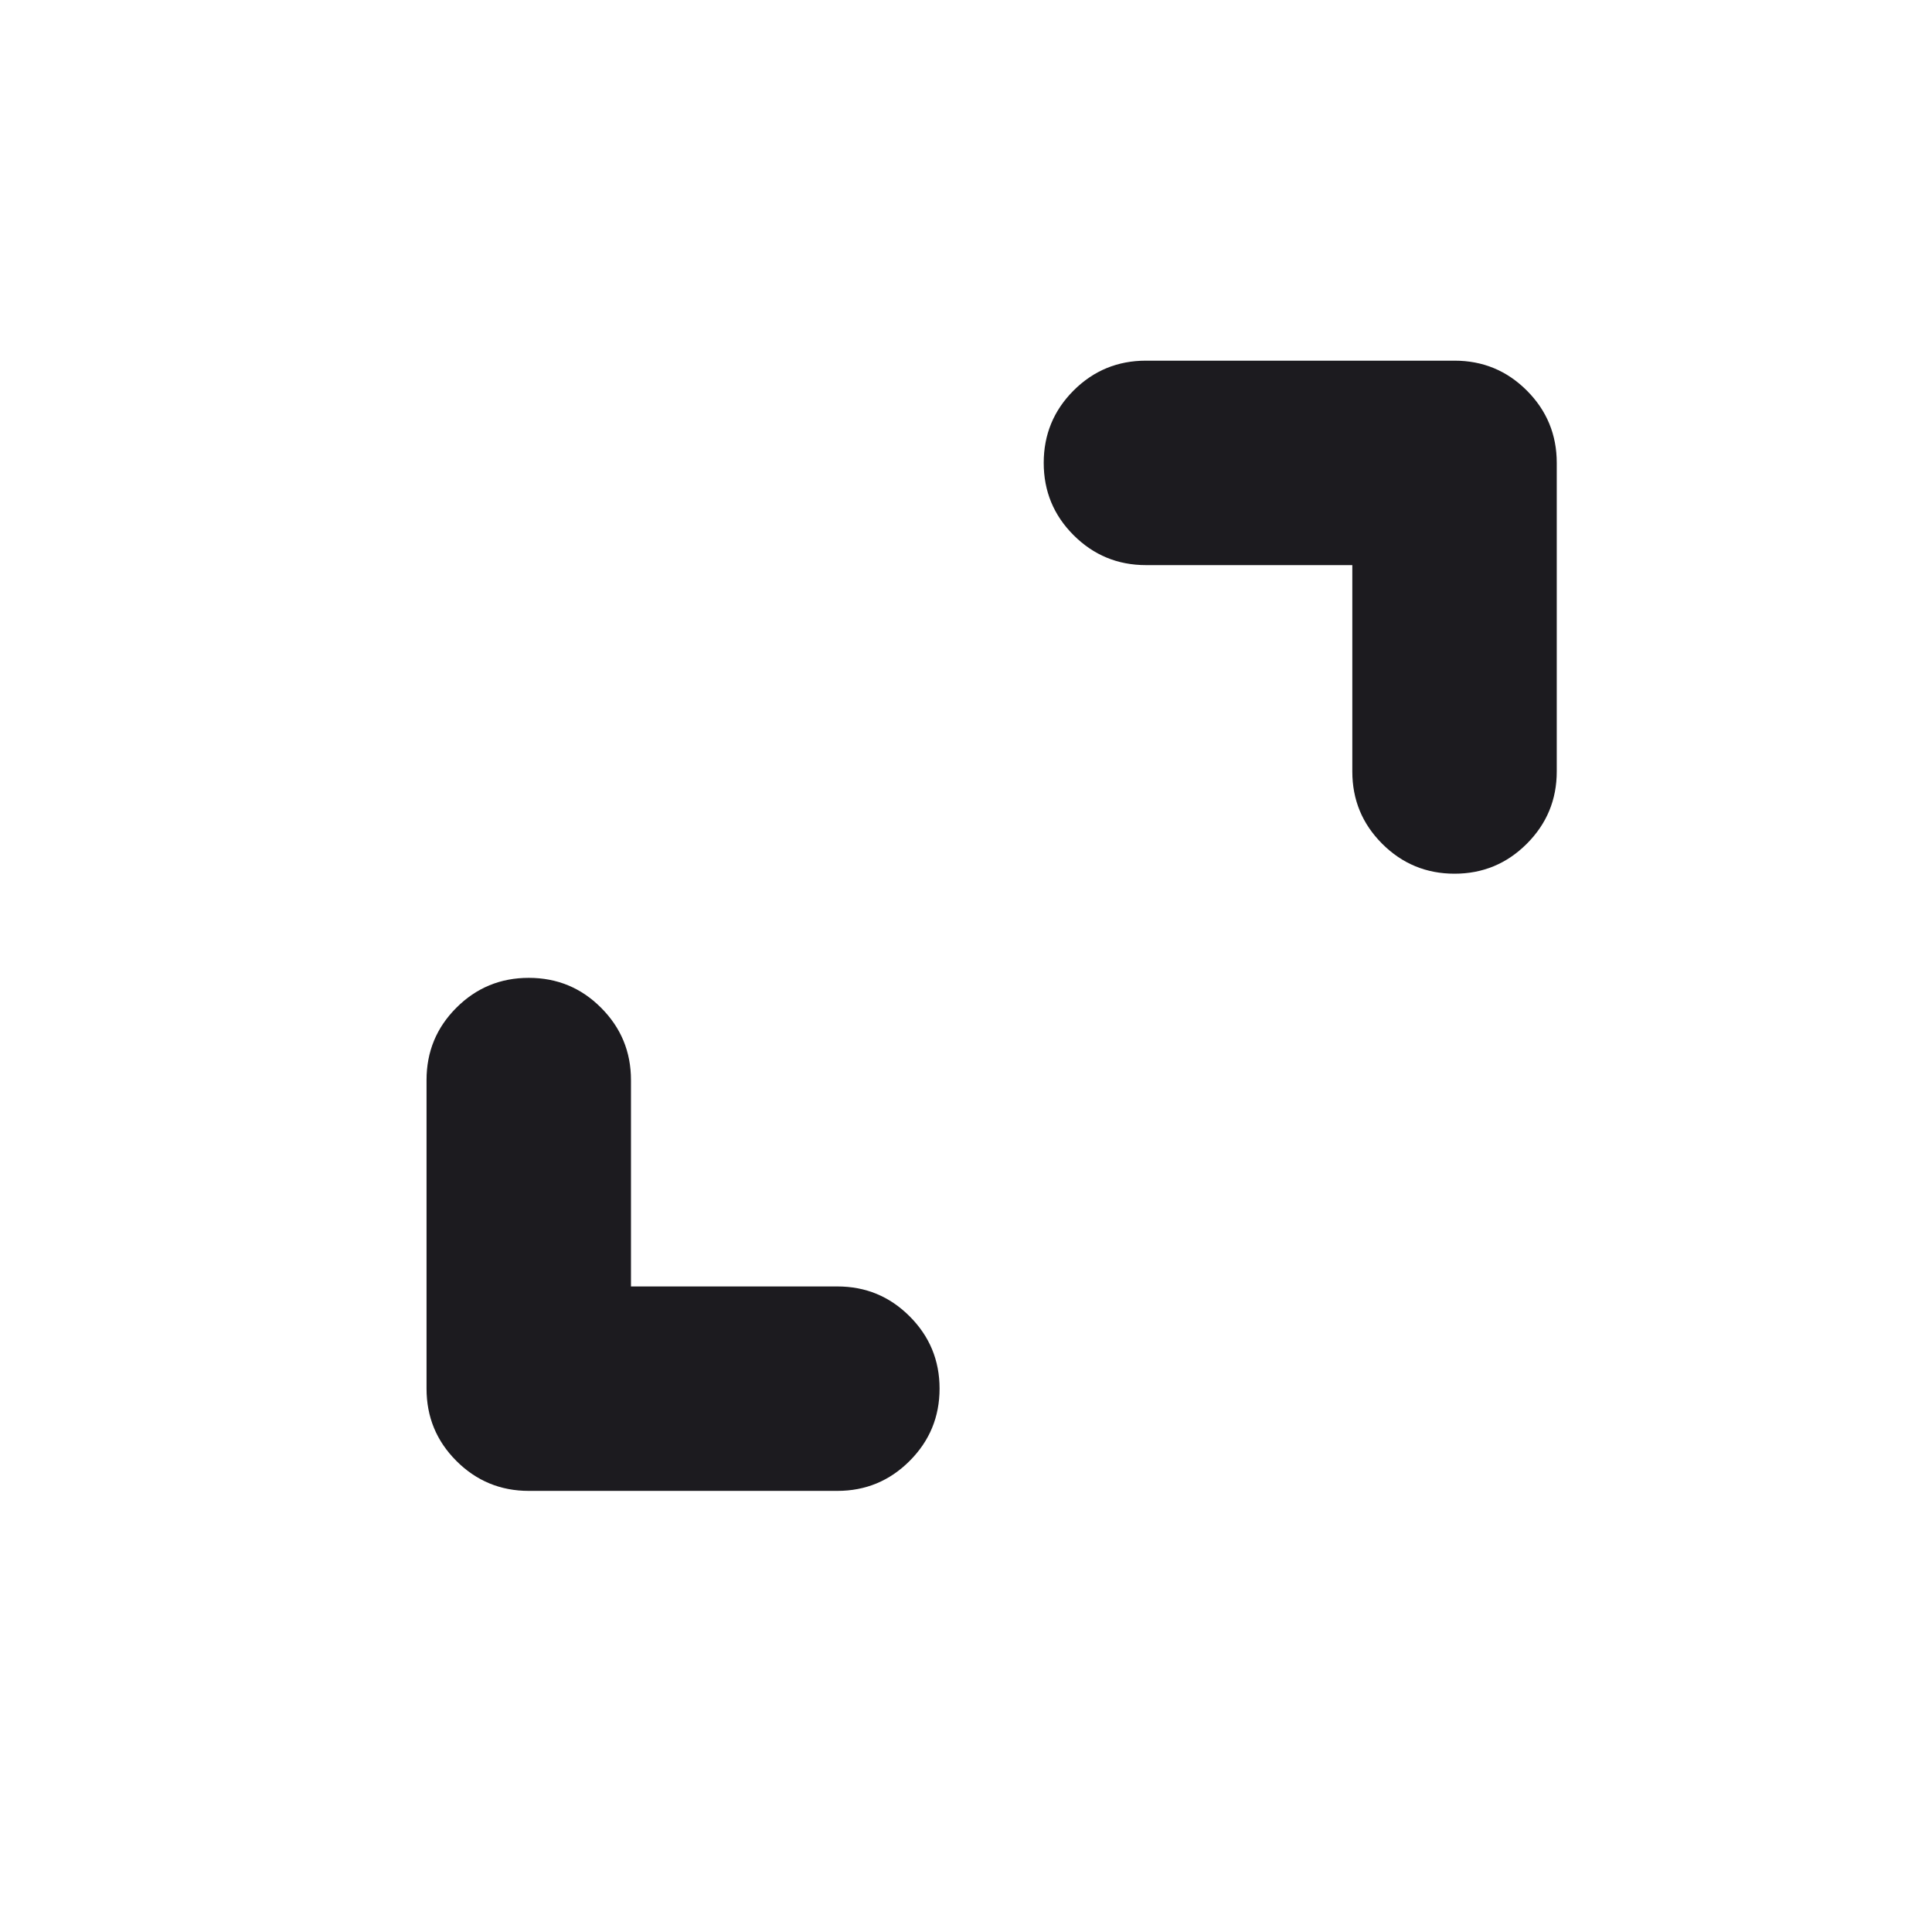
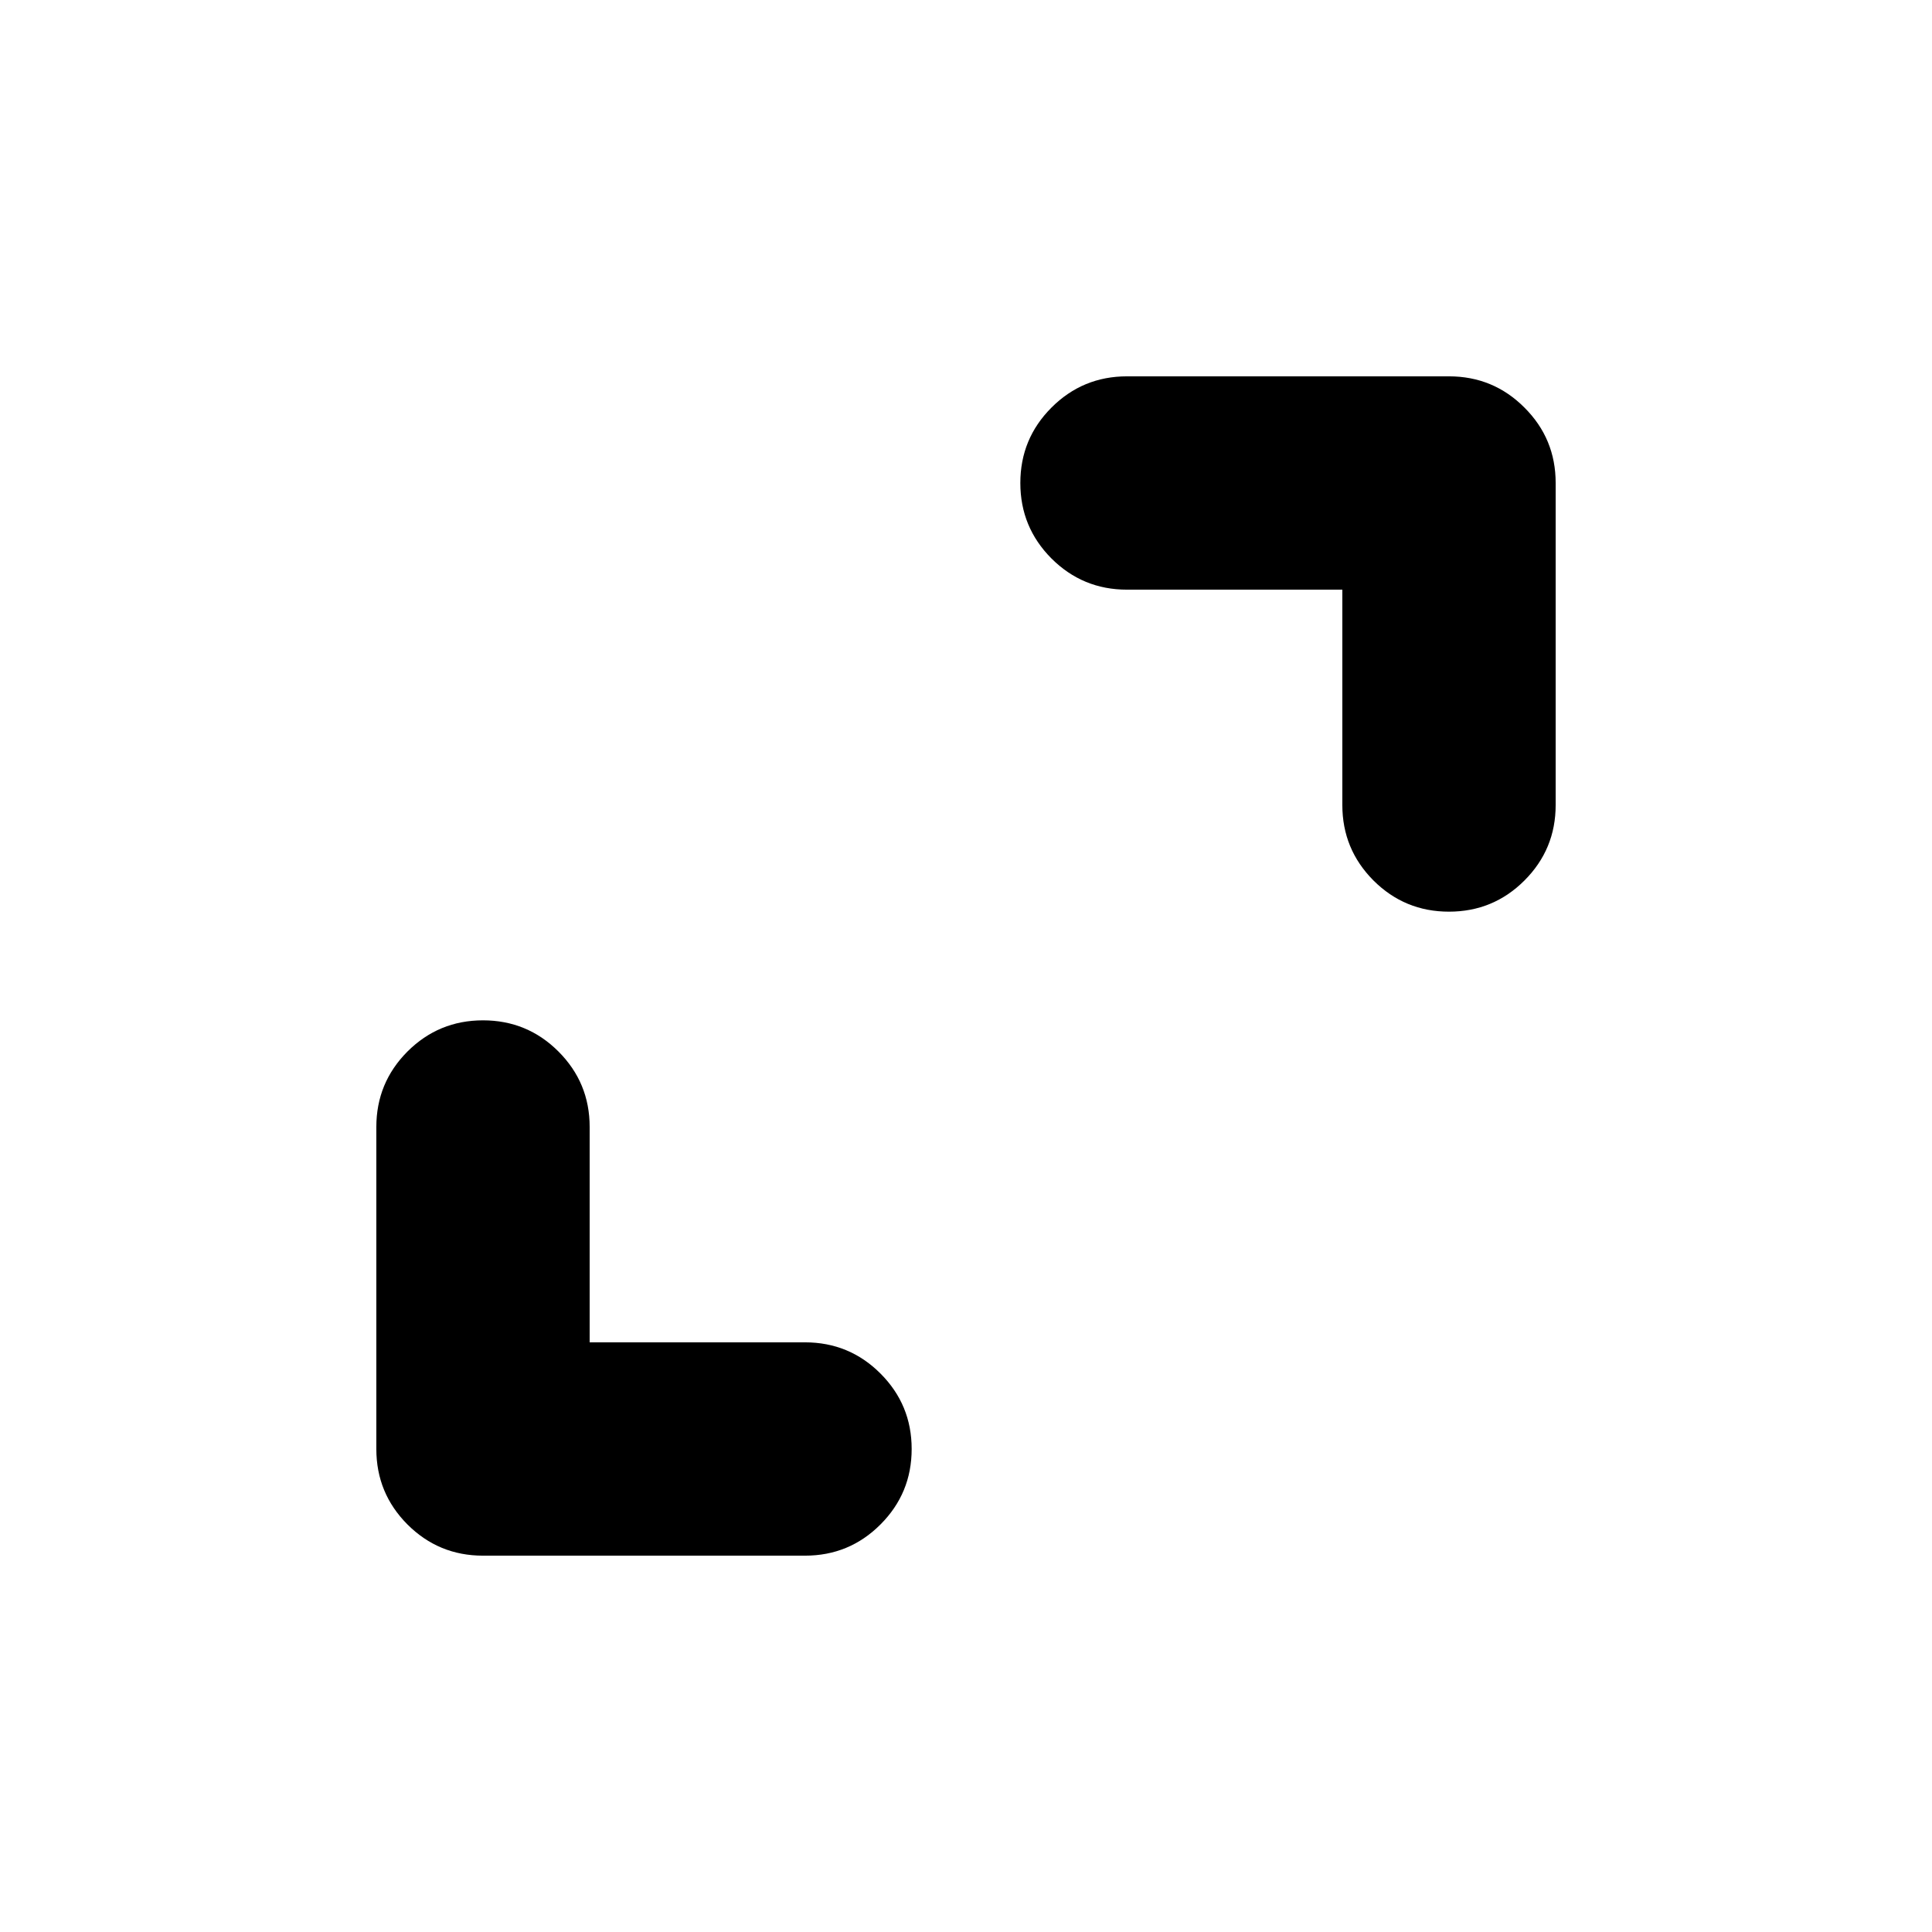
- <svg xmlns="http://www.w3.org/2000/svg" width="22" height="22" viewBox="0 0 22 22" fill="none">
-   <mask id="mask0_336_100" style="mask-type:alpha" maskUnits="userSpaceOnUse" x="0" y="0" width="22" height="22">
-     <rect x="0.75" width="21.083" height="21.083" fill="#D9D9D9" />
+ <svg xmlns="http://www.w3.org/2000/svg" width="24" height="24" viewBox="0 0 24 24" fill="none">
+   <mask id="mask0_737_1280" style="mask-type:alpha" maskUnits="userSpaceOnUse" x="0" y="0" width="24" height="24">
+     <rect width="24" height="24" fill="black" />
  </mask>
-   <g mask="url(#mask0_336_100)">
-     <path d="M7.185 14.649H9.535C9.857 14.649 10.131 14.762 10.358 14.989C10.585 15.216 10.699 15.49 10.699 15.812C10.699 16.135 10.585 16.409 10.358 16.636C10.131 16.863 9.857 16.977 9.535 16.977H6.021C5.699 16.977 5.424 16.863 5.197 16.636C4.97 16.409 4.857 16.135 4.857 15.812V12.299C4.857 11.976 4.97 11.702 5.197 11.475C5.424 11.248 5.699 11.135 6.021 11.135C6.343 11.135 6.618 11.248 6.844 11.475C7.071 11.702 7.185 11.976 7.185 12.299V14.649ZM15.399 6.435H13.049C12.727 6.435 12.452 6.321 12.225 6.094C11.998 5.867 11.885 5.593 11.885 5.271C11.885 4.949 11.998 4.674 12.225 4.447C12.452 4.22 12.727 4.107 13.049 4.107H16.563C16.885 4.107 17.159 4.22 17.386 4.447C17.613 4.674 17.727 4.949 17.727 5.271V8.785C17.727 9.107 17.613 9.381 17.386 9.608C17.159 9.835 16.885 9.949 16.563 9.949C16.241 9.949 15.966 9.835 15.739 9.608C15.512 9.381 15.399 9.107 15.399 8.785V6.435Z" fill="#1C1B1F" />
+   <g mask="url(#mask0_737_1280)">
+     <path d="M7.325 16.675H10C10.367 16.675 10.679 16.804 10.937 17.062C11.196 17.321 11.325 17.633 11.325 18C11.325 18.367 11.196 18.679 10.937 18.938C10.679 19.196 10.367 19.325 10 19.325H6C5.633 19.325 5.321 19.196 5.062 18.938C4.804 18.679 4.675 18.367 4.675 18V14C4.675 13.633 4.804 13.321 5.062 13.062C5.321 12.804 5.633 12.675 6 12.675C6.366 12.675 6.679 12.804 6.937 13.062C7.196 13.321 7.325 13.633 7.325 14V16.675ZM16.675 7.325H14C13.633 7.325 13.321 7.196 13.062 6.938C12.804 6.679 12.675 6.367 12.675 6C12.675 5.633 12.804 5.321 13.062 5.063C13.321 4.804 13.633 4.675 14 4.675H18C18.366 4.675 18.679 4.804 18.937 5.063C19.196 5.321 19.325 5.633 19.325 6V10C19.325 10.367 19.196 10.679 18.937 10.938C18.679 11.196 18.366 11.325 18 11.325C17.633 11.325 17.321 11.196 17.062 10.938C16.804 10.679 16.675 10.367 16.675 10V7.325Z" fill="black" />
  </g>
</svg>
